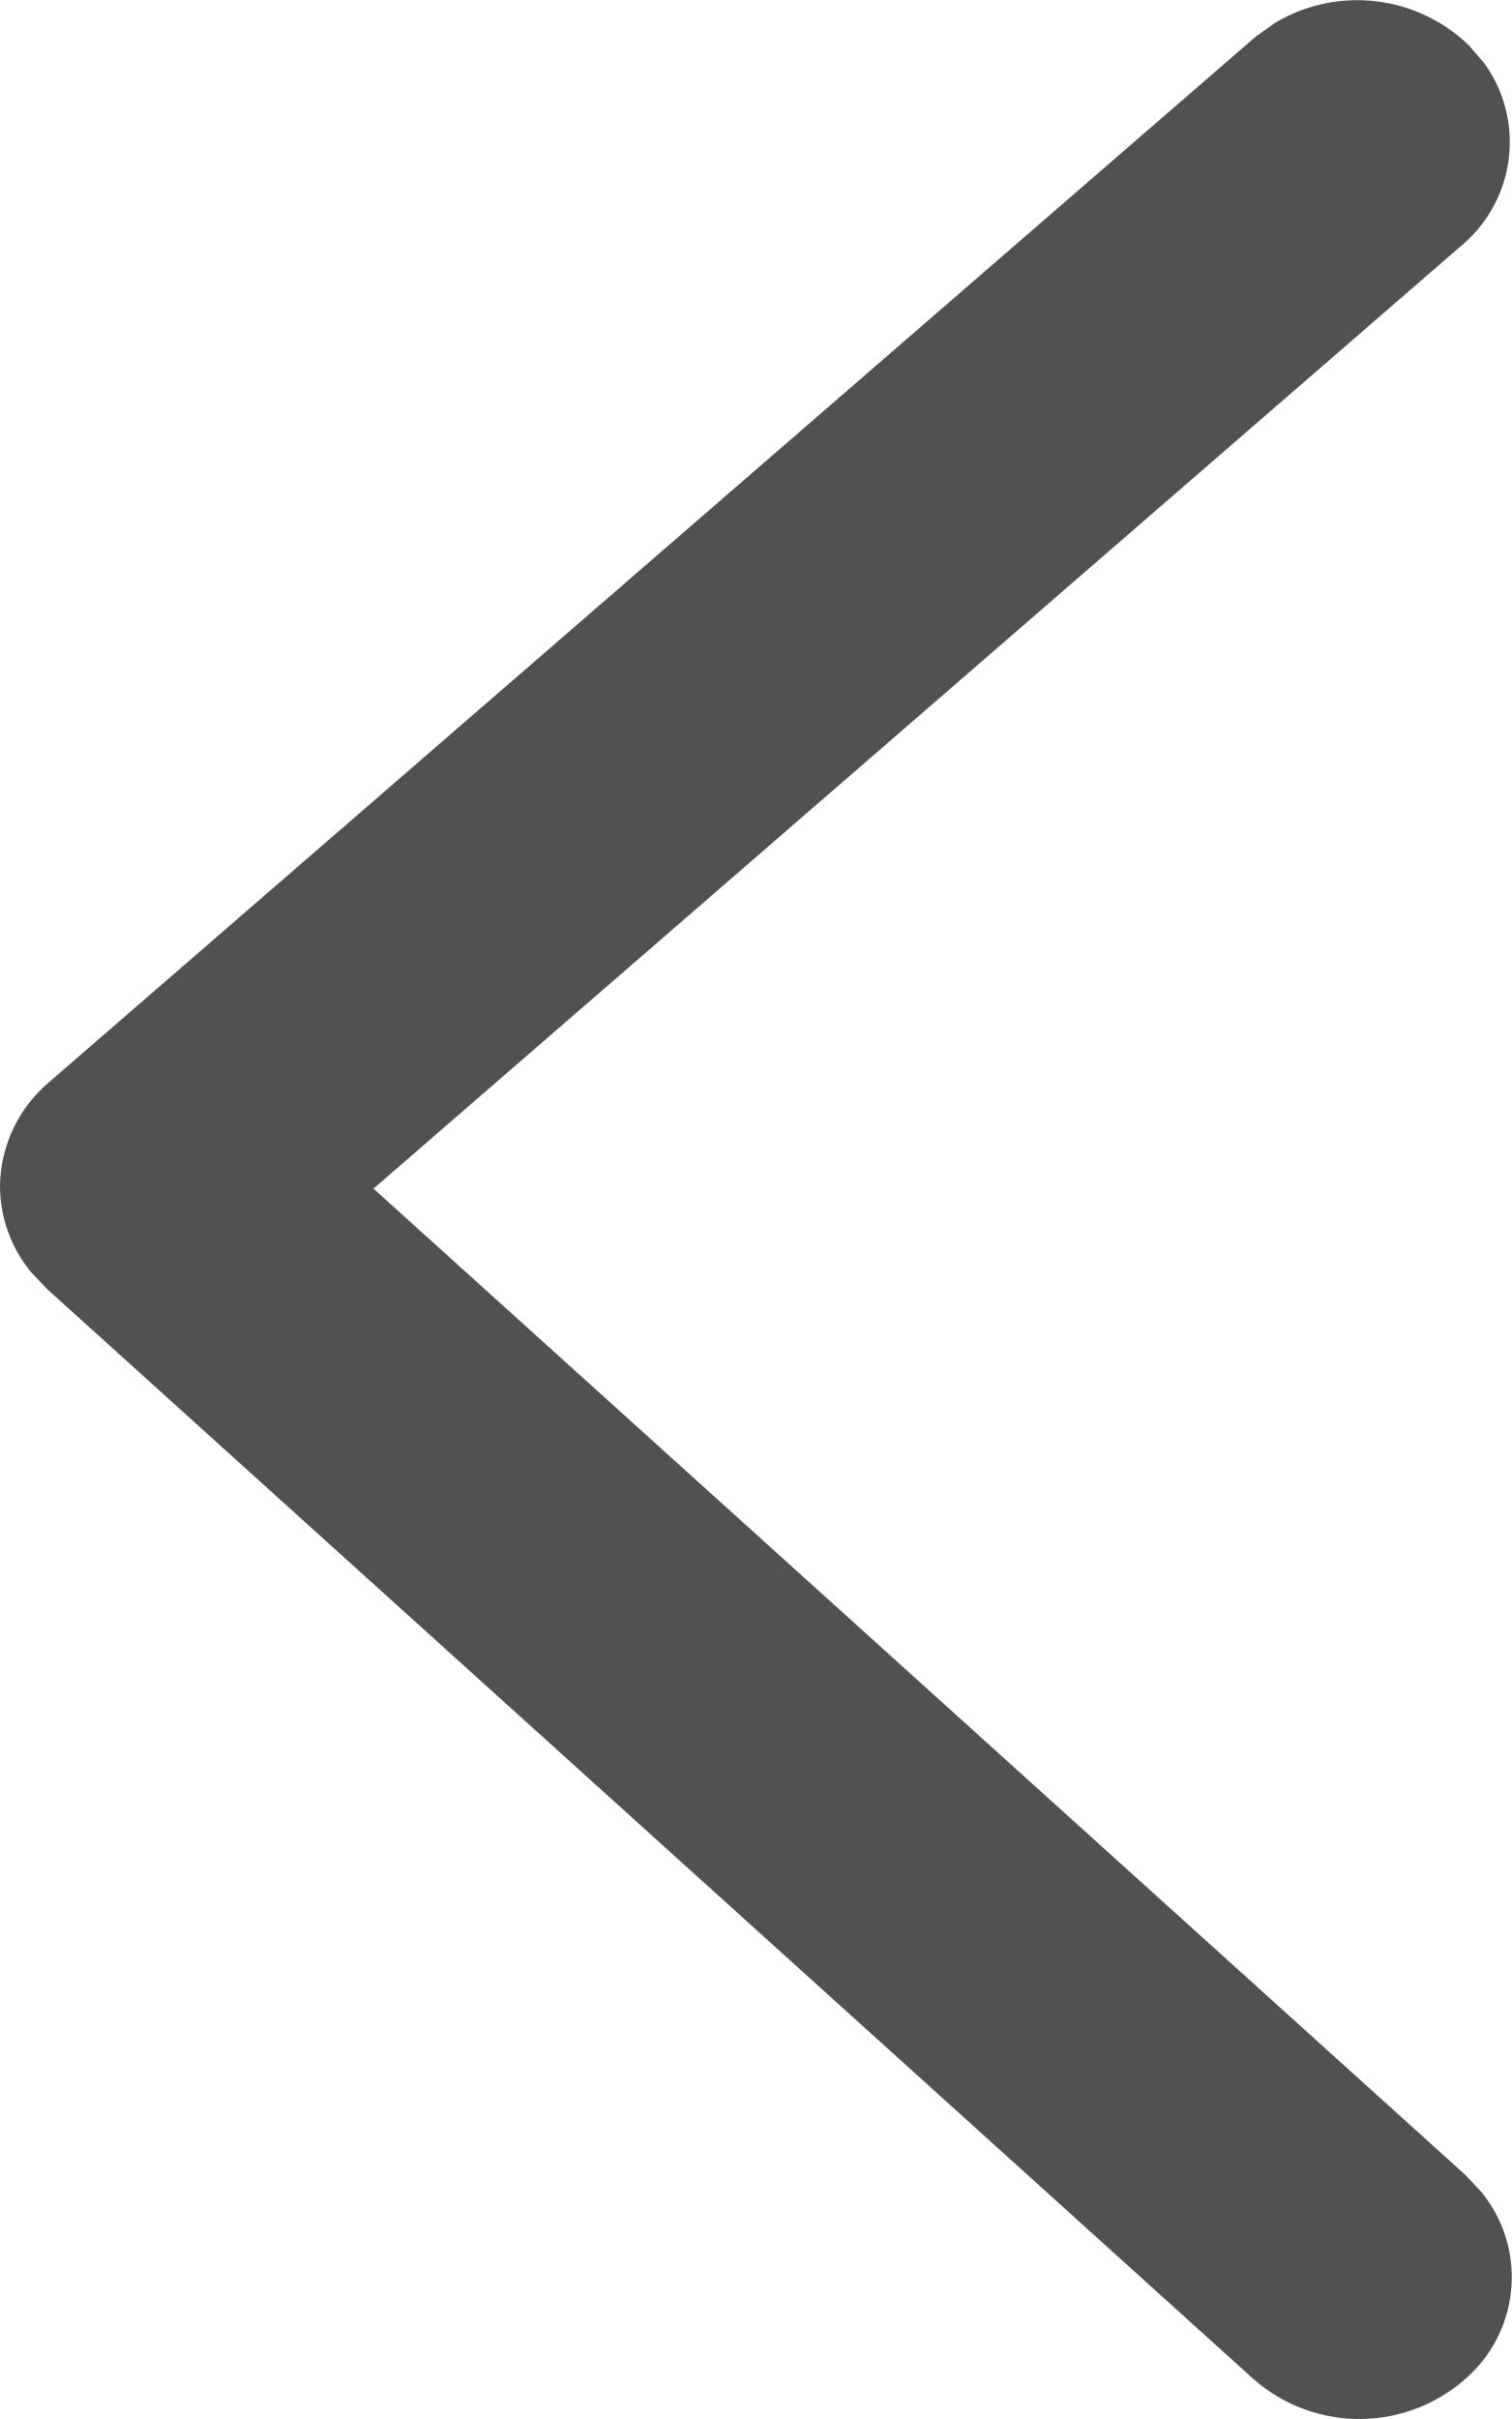
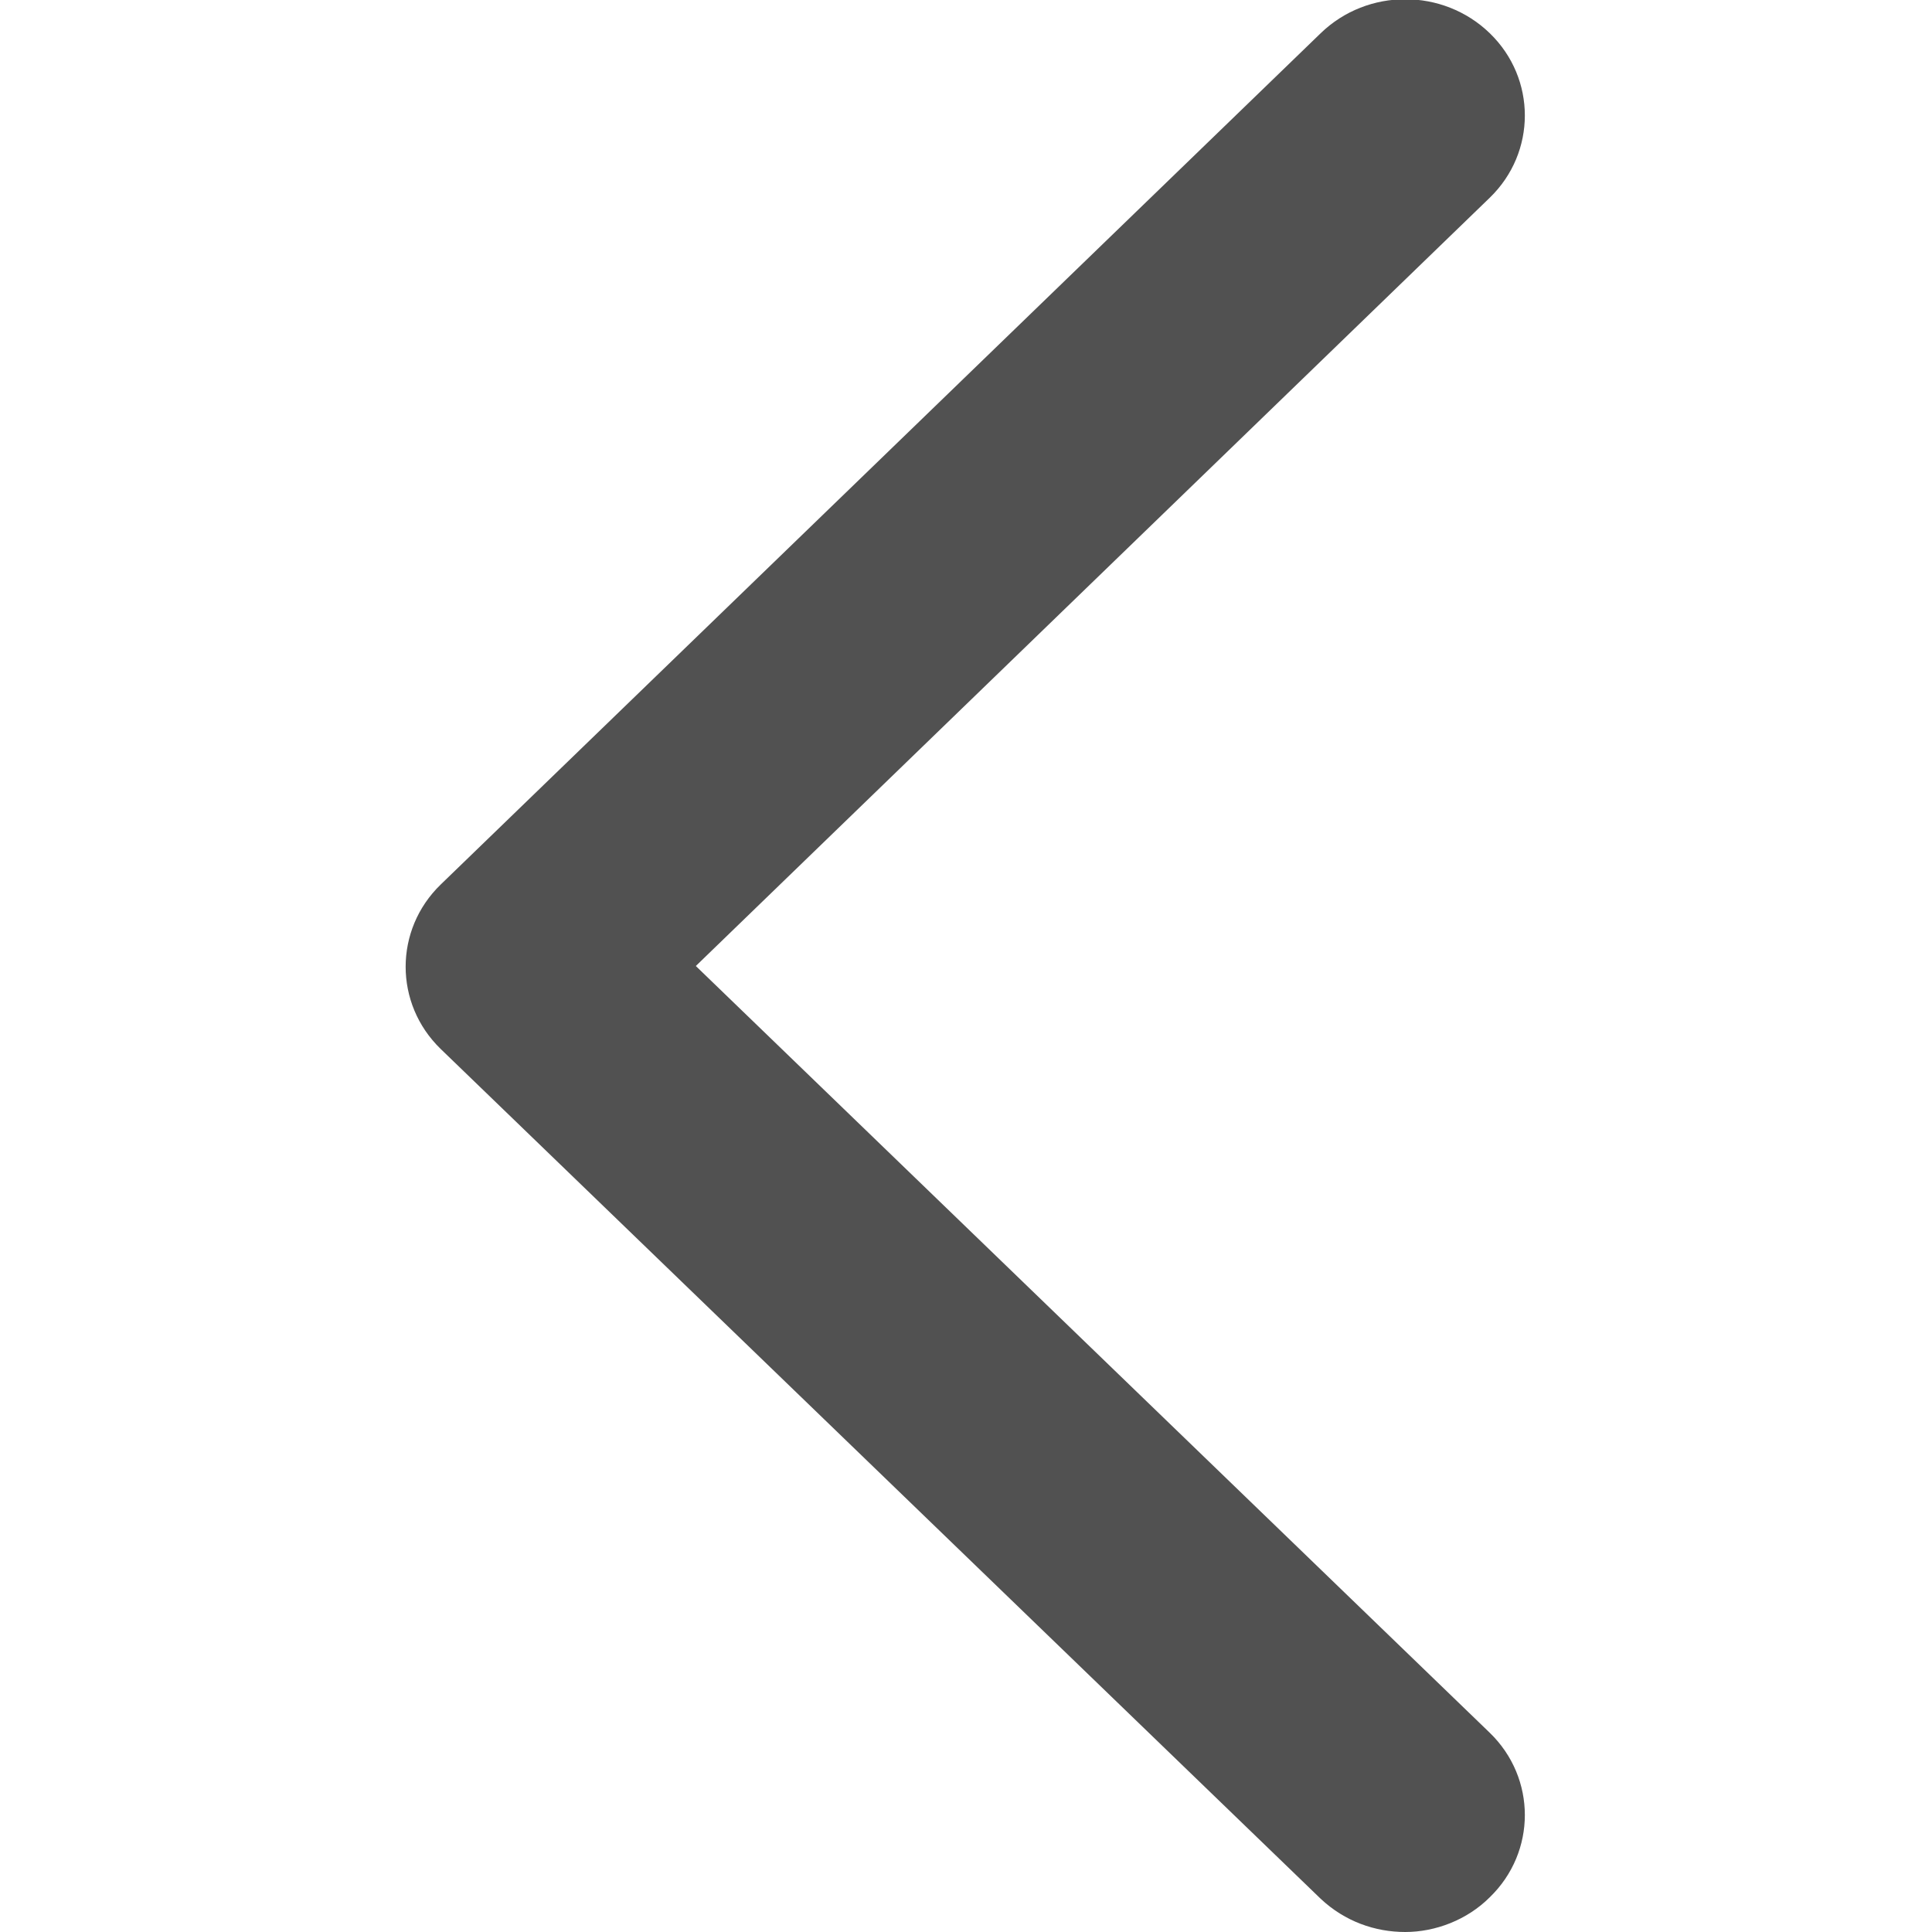
- <svg xmlns="http://www.w3.org/2000/svg" width="10" height="16" viewBox="0 0 10 16">
-   <path id="return" d="M-8.817,7.16a.913.913,0,0,0-.322.679.9.9,0,0,0,.2.569l.108.115,7.984,7.212a1.061,1.061,0,0,0,1.425-.02A.891.891,0,0,0,.663,14.5l-.108-.115L-6.668,7.862.543,1.613A.892.892,0,0,0,.68.417L.579.3A1.062,1.062,0,0,0-.7.149l-.13.092Z" transform="translate(9.139)" fill="#515151" />
+ <svg xmlns="http://www.w3.org/2000/svg" version="1.1" id="图层_1" x="0px" y="0px" viewBox="0 0 128 128" style="enable-background:new 0 0 128 128;" xml:space="preserve">
+   <style type="text/css">
+ 	.st0{fill:#515151;}
+ </style>
+   <path class="st0" d="M46.1,64l52.6-50.9c3.1-3,3.1-7.9,0-10.9c-3.1-3-8.1-3-11.2,0L29.2,58.6c-3.1,3-3.1,7.9,0,10.9l58.3,56.3  c1.6,1.5,3.6,2.2,5.6,2.2c2,0,4.1-0.8,5.6-2.3c3.1-3,3.1-7.9,0-10.9L46.1,64" />
</svg>
